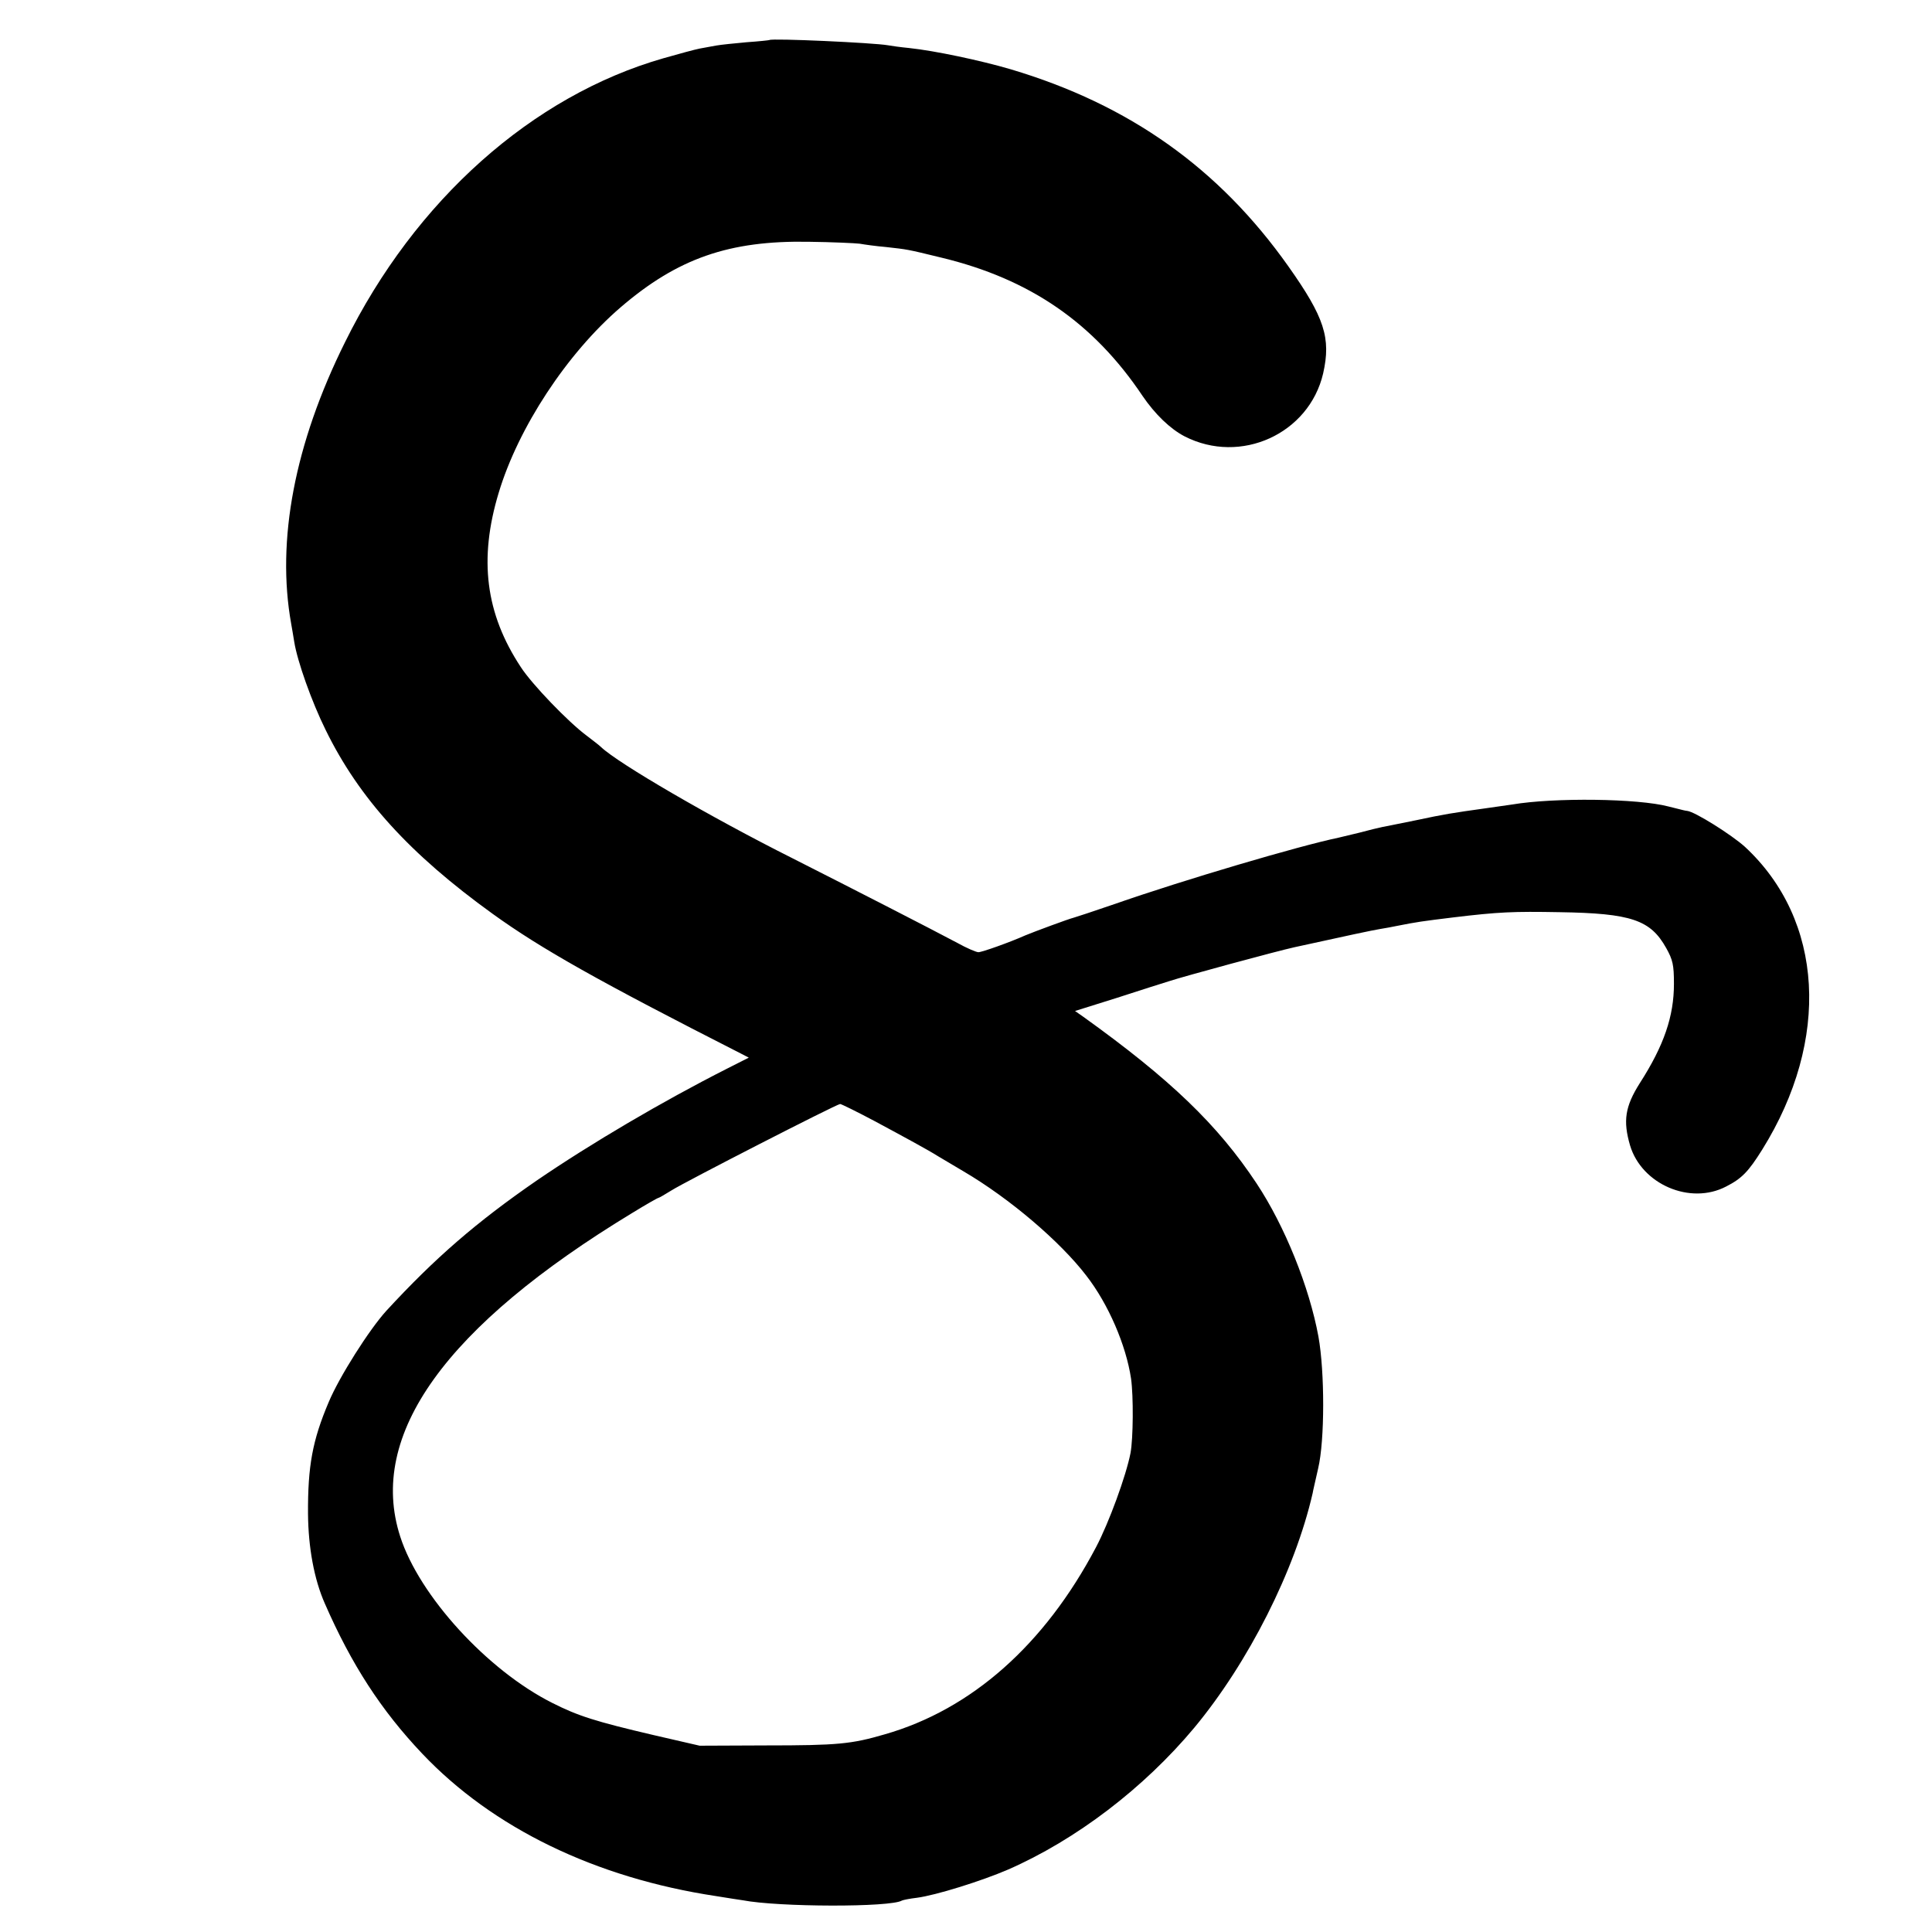
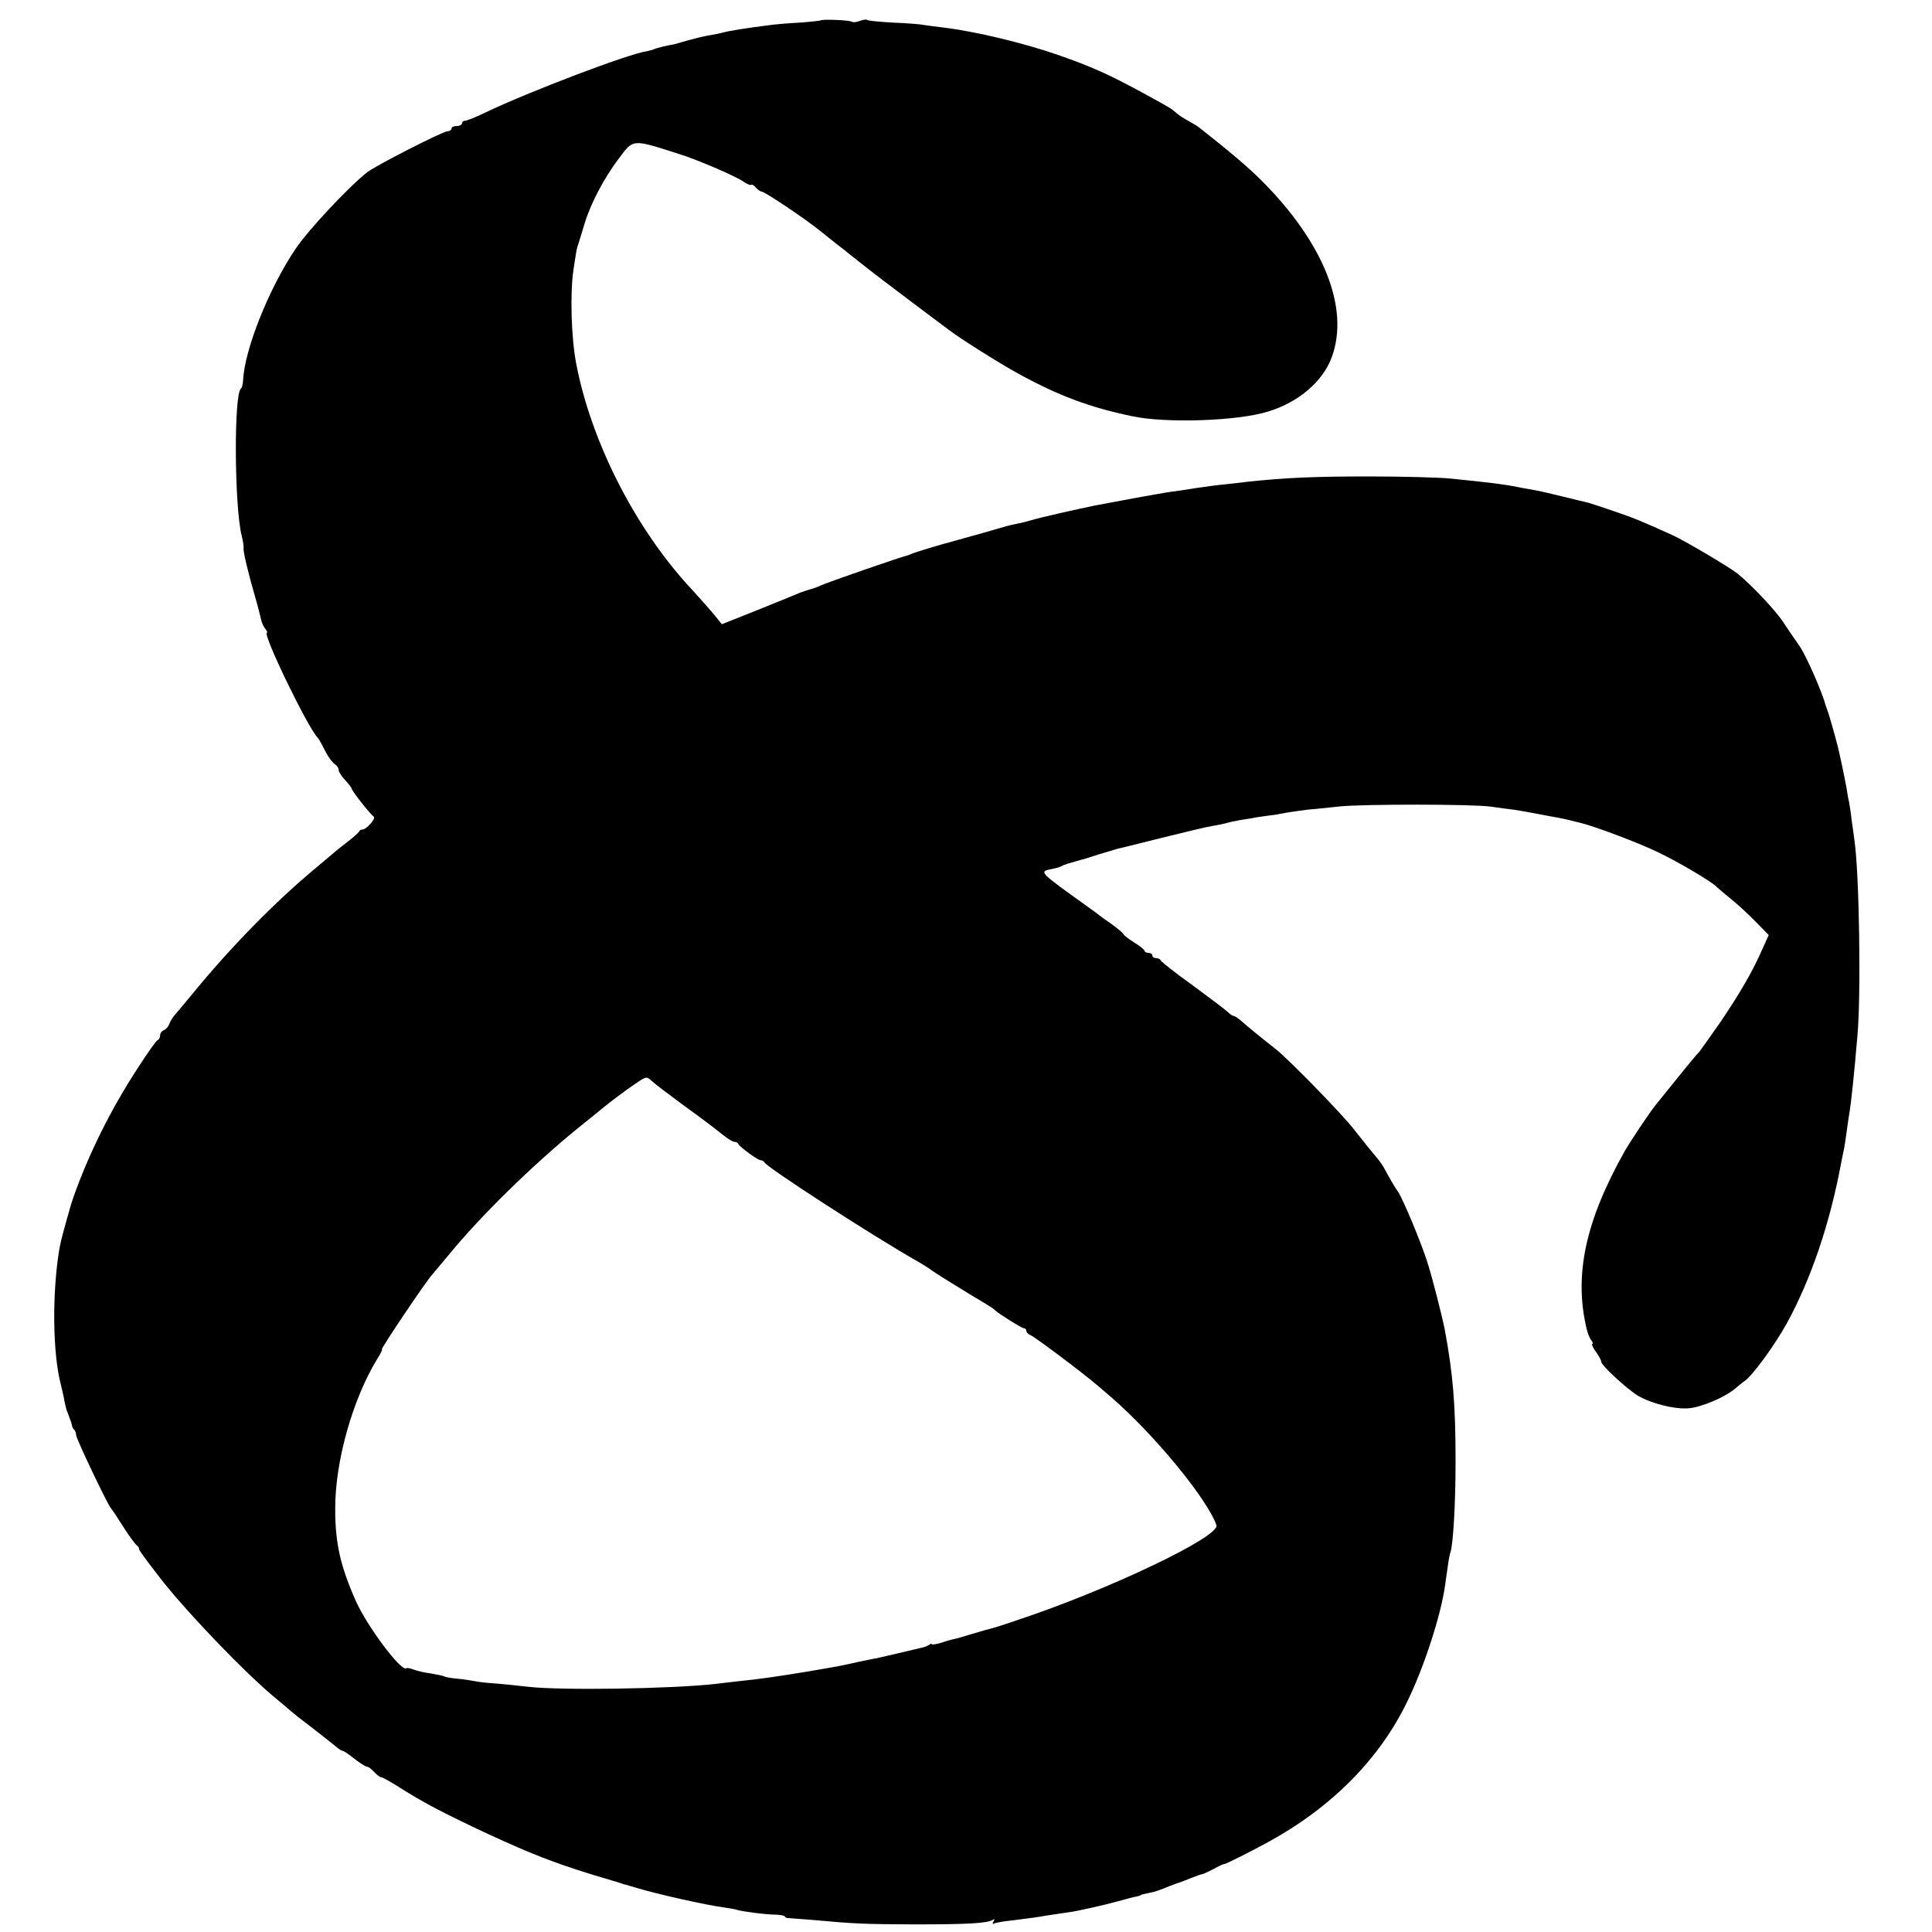
- <svg xmlns="http://www.w3.org/2000/svg" version="1.0" width="700pt" height="700pt" viewBox="0 0 700 700" preserveAspectRatio="xMidYMid meet">
-   <g transform="translate(0,700) scale(0.1,-0.1)" fill="#000000" stroke="none">
-     <path d="M2788 6855 c-2 -1 -39 -5 -83 -8 -44 -4 -93 -9 -110 -12 -16 -3 -43 -8 -60 -11 -16 -3 -75 -19 -131 -35 -475 -136 -900 -514 -1154 -1029 -183 -368 -249 -719 -195 -1020 3 -14 7 -43 11 -65 11 -70 63 -217 114 -320 121 -247 304 -449 605 -666 176 -127 386 -245 899 -506 l29 -15 -79 -40 c-233 -118 -493 -271 -689 -405 -219 -151 -369 -281 -545 -472 -62 -68 -171 -240 -209 -331 -59 -139 -76 -232 -75 -405 1 -121 22 -237 61 -325 96 -220 204 -387 353 -544 255 -269 627 -450 1065 -516 44 -7 87 -14 96 -15 130 -25 536 -26 577 -1 4 2 28 7 54 10 69 9 235 61 330 102 247 108 493 296 675 514 196 236 365 570 429 850 1 8 11 49 20 90 24 101 24 349 1 477 -33 180 -122 401 -224 555 -141 213 -313 378 -628 604 l-30 21 150 47 c83 27 168 54 191 61 51 17 394 110 454 123 196 43 280 61 310 66 19 3 46 8 60 11 76 15 91 17 205 31 166 20 218 22 385 19 261 -4 330 -28 387 -130 24 -43 28 -61 28 -130 0 -117 -36 -223 -124 -360 -53 -84 -61 -136 -35 -225 42 -141 218 -217 348 -149 57 29 81 54 131 134 248 398 223 832 -63 1097 -49 44 -181 127 -209 130 -9 1 -8 1 -68 16 -110 29 -413 33 -567 7 -13 -2 -57 -8 -98 -14 -115 -16 -147 -21 -250 -43 -52 -10 -106 -22 -120 -24 -14 -3 -52 -12 -85 -21 -33 -8 -67 -16 -75 -18 -144 -30 -561 -153 -813 -241 -73 -25 -139 -47 -147 -49 -17 -4 -144 -51 -175 -64 -56 -25 -157 -61 -170 -61 -8 0 -43 15 -77 34 -94 50 -367 190 -598 307 -295 148 -630 343 -692 402 -7 7 -31 25 -53 42 -66 49 -198 186 -238 248 -128 194 -153 391 -80 632 71 236 247 504 441 671 207 178 394 243 682 238 85 -1 169 -5 185 -7 17 -3 59 -9 95 -12 79 -9 72 -7 203 -39 318 -77 549 -235 727 -501 45 -66 100 -119 152 -146 203 -104 451 9 502 228 29 128 5 203 -126 388 -251 355 -576 586 -1006 714 -109 32 -274 67 -368 77 -32 3 -66 8 -77 10 -50 9 -421 26 -429 19z m381 -3917 c106 -57 193 -104 231 -128 8 -5 49 -29 91 -54 167 -98 350 -254 445 -378 80 -103 144 -252 162 -373 9 -63 8 -217 -2 -270 -16 -82 -78 -252 -125 -341 -186 -353 -451 -588 -766 -678 -120 -35 -169 -40 -430 -40 l-240 -1 -165 38 c-214 50 -276 70 -369 117 -235 118 -482 388 -551 603 -119 368 164 762 842 1173 49 30 91 54 94 54 2 0 23 12 47 27 47 30 597 312 611 313 4 0 61 -28 125 -62z" />
+ <svg xmlns="http://www.w3.org/2000/svg" version="1.0" width="736pt" height="736pt" viewBox="0 0 736 736" preserveAspectRatio="xMidYMid meet">
+   <g transform="translate(0,736) scale(0.1,-0.1)" fill="#000000" stroke="none">
+     <path d="M3125 7282 c-1 -1 -36 -5 -76 -8 -41 -2 -87 -6 -104 -8 -110 -14 -166 -23 -195 -31 -8 -2 -31 -7 -50 -10 -19 -3 -55 -12 -80 -19 -25 -7 -48 -14 -53 -15 -20 -3 -64 -13 -77 -19 -8 -3 -19 -6 -25 -7 -65 -8 -448 -153 -621 -236 -33 -16 -66 -29 -72 -29 -7 0 -12 -4 -12 -10 0 -5 -9 -10 -20 -10 -11 0 -20 -4 -20 -10 0 -5 -7 -10 -15 -10 -18 0 -272 -130 -306 -156 -70 -55 -224 -219 -273 -292 -102 -151 -195 -385 -200 -502 -1 -14 -4 -27 -8 -30 -28 -21 -25 -455 3 -562 5 -20 8 -40 7 -45 -3 -10 17 -95 44 -187 11 -38 21 -78 23 -88 3 -11 9 -26 16 -34 6 -8 9 -14 6 -14 -20 0 157 -365 193 -400 3 -3 11 -16 18 -30 19 -39 36 -64 50 -73 6 -4 12 -13 12 -20 0 -7 11 -24 25 -39 14 -15 25 -30 25 -33 0 -7 70 -97 84 -106 9 -7 -28 -49 -43 -49 -5 0 -11 -3 -13 -8 -2 -4 -23 -23 -48 -42 -25 -19 -47 -37 -50 -40 -3 -3 -32 -27 -65 -55 -155 -128 -331 -308 -475 -485 -25 -30 -53 -64 -62 -74 -10 -11 -20 -27 -23 -37 -3 -9 -12 -20 -20 -23 -8 -3 -15 -12 -15 -20 0 -8 -4 -16 -9 -18 -5 -1 -39 -49 -75 -105 -101 -154 -187 -326 -246 -493 -9 -23 -48 -164 -49 -175 -1 -3 -1 -6 -2 -7 0 -2 -2 -12 -4 -23 -27 -168 -24 -394 7 -510 5 -22 12 -51 14 -65 3 -14 7 -32 11 -40 3 -8 7 -18 8 -22 2 -5 4 -10 5 -13 1 -3 3 -9 4 -14 0 -5 4 -13 8 -17 5 -4 8 -14 8 -21 0 -13 116 -257 132 -278 5 -5 27 -39 50 -75 23 -36 46 -66 50 -68 4 -2 8 -8 8 -14 0 -5 44 -64 97 -131 105 -130 307 -339 413 -428 36 -30 67 -56 70 -59 3 -3 34 -28 70 -55 64 -50 76 -59 104 -82 8 -7 18 -13 22 -13 3 0 23 -13 44 -30 21 -16 42 -30 47 -30 6 0 18 -9 28 -20 10 -11 22 -20 26 -20 5 0 32 -15 61 -33 100 -64 175 -103 348 -184 165 -76 247 -108 395 -154 55 -16 106 -32 113 -34 7 -3 14 -5 17 -5 3 -1 19 -6 37 -11 77 -24 271 -67 333 -75 22 -3 46 -7 54 -10 20 -6 109 -18 149 -18 17 -1 32 -4 32 -7 0 -3 6 -6 13 -6 6 0 48 -4 92 -7 163 -15 194 -16 385 -17 205 0 281 4 301 17 8 5 9 3 4 -6 -5 -7 -4 -11 1 -8 5 3 36 9 69 12 33 4 71 9 85 11 24 4 99 16 130 20 33 4 138 28 189 42 29 8 61 17 70 18 9 2 16 4 16 5 0 2 13 5 51 13 11 3 37 12 57 21 21 8 40 15 42 15 3 1 21 8 41 16 20 8 39 15 43 15 3 0 23 9 44 20 20 11 39 20 42 19 5 0 103 49 165 83 242 132 426 317 532 538 63 129 127 326 143 440 2 14 6 45 10 70 3 25 8 51 11 58 10 33 19 181 19 347 0 216 -10 332 -41 499 -9 47 -47 197 -66 256 -22 72 -95 246 -112 270 -12 16 -32 51 -52 88 -6 13 -23 35 -36 50 -13 15 -48 59 -78 97 -44 58 -254 273 -302 310 -45 35 -116 93 -132 108 -11 9 -23 17 -27 17 -4 0 -14 7 -22 15 -8 8 -68 53 -133 101 -66 47 -120 90 -122 95 -2 5 -10 9 -18 9 -8 0 -14 5 -14 10 0 6 -7 10 -15 10 -8 0 -15 4 -15 8 0 4 -18 19 -40 32 -22 14 -40 28 -40 31 0 3 -21 21 -47 40 -27 18 -52 37 -58 42 -5 4 -54 39 -108 78 -95 69 -104 79 -72 86 34 7 40 9 50 14 8 5 25 10 75 24 3 0 32 9 65 20 33 10 65 19 70 21 6 1 82 20 170 42 88 22 176 43 196 46 20 3 42 8 50 10 8 3 32 8 54 12 22 3 51 8 65 11 14 2 36 5 50 7 14 1 41 6 60 10 19 3 58 9 85 12 28 2 82 8 120 12 93 9 506 9 575 -1 30 -4 71 -10 90 -12 19 -3 60 -10 90 -16 30 -6 64 -12 75 -14 11 -2 30 -6 43 -9 12 -3 30 -8 40 -10 55 -13 220 -75 297 -112 78 -37 210 -115 225 -133 3 -3 26 -23 51 -43 26 -21 69 -60 97 -89 l50 -51 -23 -51 c-39 -89 -85 -168 -162 -282 -42 -60 -79 -112 -82 -115 -6 -4 -67 -79 -165 -201 -23 -29 -94 -135 -117 -175 -150 -267 -194 -473 -144 -679 4 -16 12 -36 18 -42 5 -7 6 -13 3 -13 -4 0 2 -13 13 -29 12 -16 21 -33 21 -39 0 -13 98 -104 140 -129 49 -29 137 -52 191 -48 48 3 141 42 180 76 13 11 29 24 34 27 30 20 113 133 161 219 92 168 164 377 208 613 3 14 7 34 9 45 3 11 8 45 12 75 4 30 9 64 11 74 5 28 18 147 30 291 14 158 7 613 -11 740 -2 17 -7 53 -11 80 -3 28 -8 59 -10 70 -3 11 -7 36 -10 55 -6 34 -31 155 -38 175 -1 6 -8 30 -15 55 -7 25 -15 52 -18 60 -3 8 -7 20 -9 25 -12 48 -73 186 -98 223 -18 26 -48 69 -66 97 -33 47 -120 139 -171 180 -30 24 -202 126 -249 147 -113 51 -143 64 -220 90 -47 16 -92 31 -100 33 -8 2 -51 12 -95 23 -44 11 -96 23 -115 26 -19 3 -46 8 -60 11 -50 10 -106 17 -255 32 -38 4 -178 8 -310 8 -212 0 -318 -5 -460 -20 -22 -3 -61 -7 -87 -10 -26 -2 -75 -9 -110 -14 -35 -6 -83 -13 -108 -16 -38 -6 -192 -34 -280 -51 -73 -15 -209 -46 -235 -54 -16 -5 -43 -12 -60 -15 -34 -7 -33 -7 -95 -25 -25 -7 -49 -14 -55 -16 -5 -1 -30 -8 -55 -15 -25 -7 -47 -13 -50 -14 -21 -5 -128 -37 -140 -42 -8 -3 -17 -7 -20 -8 -36 -9 -312 -105 -335 -116 -12 -6 -27 -11 -35 -13 -8 -2 -26 -8 -40 -13 -14 -6 -87 -36 -162 -66 l-138 -55 -34 42 c-19 22 -56 64 -81 91 -213 228 -383 561 -440 860 -19 100 -24 269 -10 360 12 78 12 79 18 95 3 8 13 42 23 75 23 77 73 174 132 252 56 74 48 74 227 17 71 -22 215 -84 246 -105 14 -10 28 -16 31 -13 3 2 11 -2 18 -11 7 -8 17 -15 22 -15 11 0 170 -106 228 -154 25 -20 50 -40 55 -44 6 -4 44 -34 85 -67 41 -33 134 -104 205 -157 72 -54 135 -101 140 -105 40 -31 194 -128 260 -164 154 -85 275 -131 440 -165 129 -27 399 -18 515 18 117 35 211 116 244 209 68 187 -33 437 -270 673 -49 49 -121 110 -234 199 -8 7 -28 18 -42 26 -15 8 -36 21 -46 30 -19 17 -22 19 -117 71 -143 78 -204 105 -335 151 -130 45 -312 89 -435 104 -27 3 -62 8 -76 10 -14 3 -68 7 -119 9 -51 3 -94 7 -97 10 -3 3 -15 1 -28 -4 -13 -5 -26 -6 -29 -3 -6 6 -115 11 -121 5z m-530 -4126 c103 -75 118 -87 161 -121 18 -14 36 -25 42 -25 6 0 12 -3 14 -7 5 -12 75 -63 86 -63 6 0 12 -4 14 -8 8 -18 404 -275 583 -377 28 -16 52 -32 55 -35 4 -4 111 -71 215 -133 11 -7 22 -14 25 -18 12 -12 102 -69 111 -69 5 0 9 -5 9 -10 0 -6 8 -14 17 -17 17 -7 198 -143 254 -191 13 -11 35 -30 49 -42 162 -139 368 -388 404 -490 16 -43 -412 -247 -759 -362 -49 -17 -94 -31 -100 -32 -5 -1 -37 -10 -70 -20 -33 -10 -67 -20 -75 -21 -8 -2 -30 -8 -47 -14 -18 -5 -33 -7 -33 -5 0 3 -6 2 -12 -3 -7 -4 -17 -8 -23 -9 -5 -1 -41 -10 -80 -19 -38 -9 -81 -19 -95 -22 -14 -2 -45 -9 -70 -14 -66 -15 -66 -15 -201 -38 -123 -20 -172 -27 -259 -36 -25 -3 -63 -7 -85 -10 -172 -19 -588 -25 -711 -11 -33 4 -85 9 -117 12 -33 2 -71 6 -85 9 -15 3 -46 8 -70 10 -23 2 -46 6 -50 9 -4 2 -27 7 -51 11 -24 3 -53 10 -66 15 -13 5 -25 7 -27 5 -17 -17 -148 157 -192 255 -59 133 -79 220 -79 350 -1 182 66 419 160 573 13 20 21 37 18 37 -6 0 167 258 192 285 10 12 38 45 63 75 117 144 322 345 495 485 39 31 79 64 90 73 32 26 86 67 129 96 39 26 39 26 60 7 12 -11 62 -49 111 -85z" />
  </g>
</svg>
